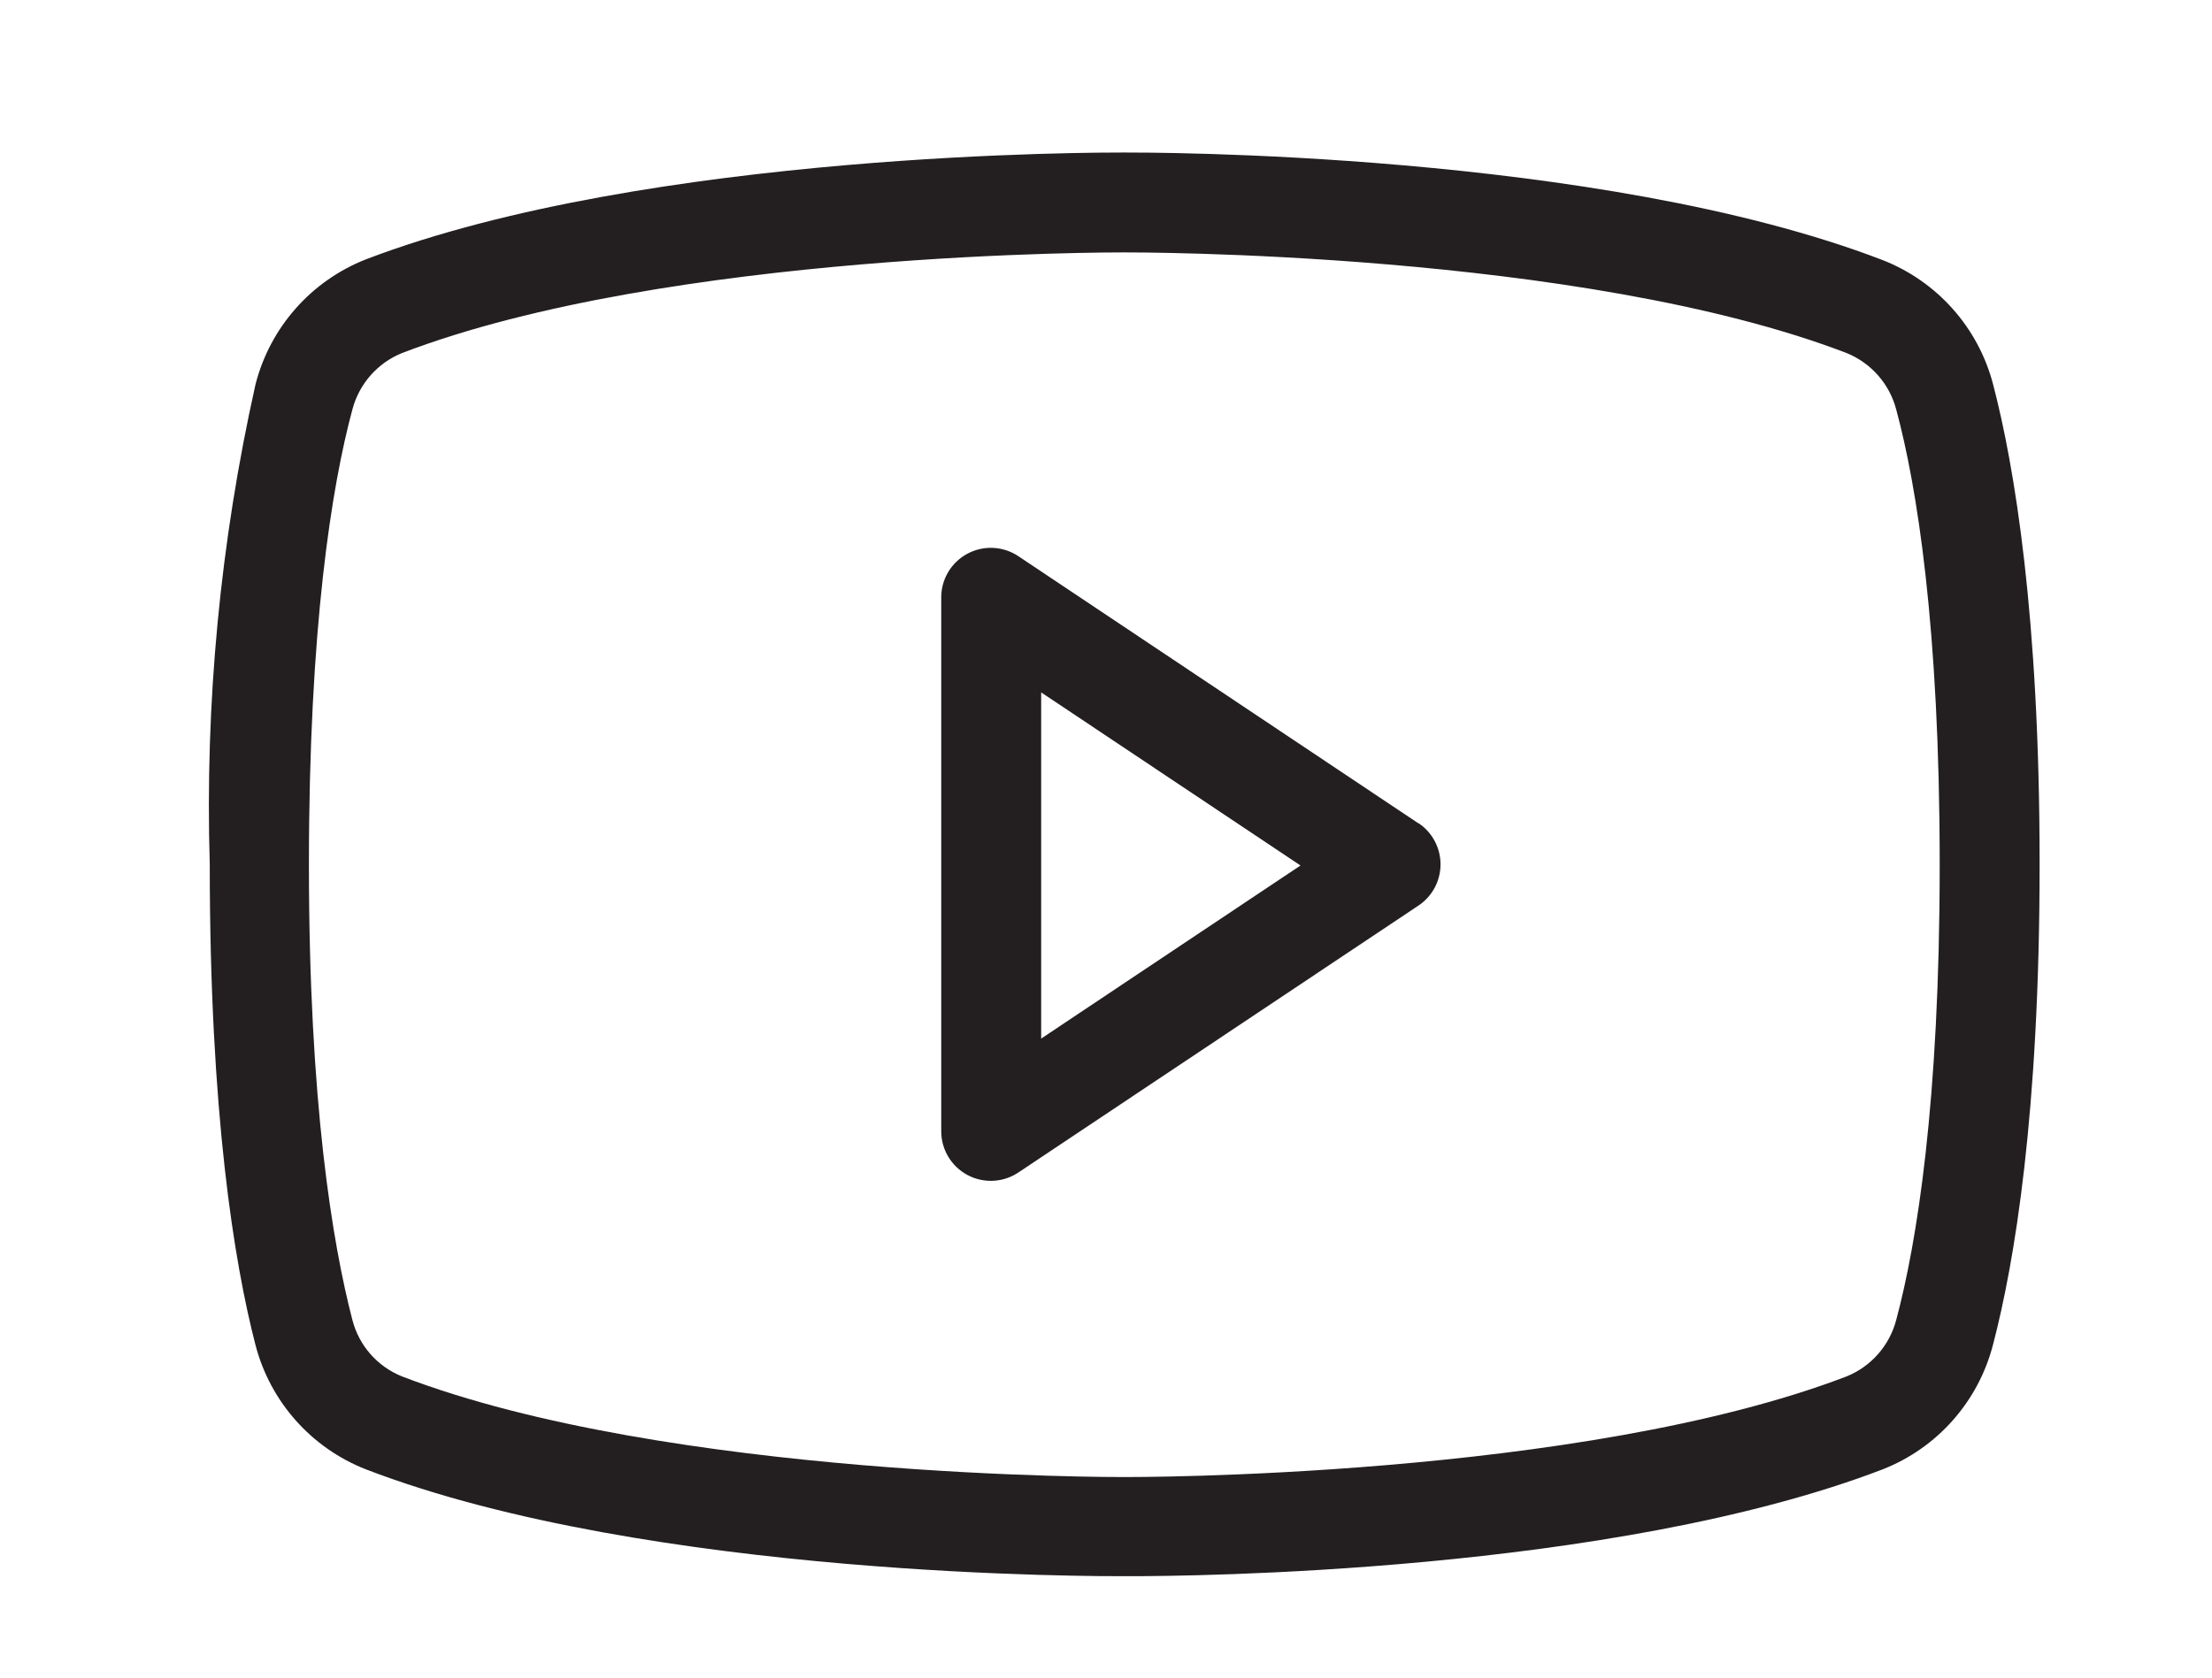
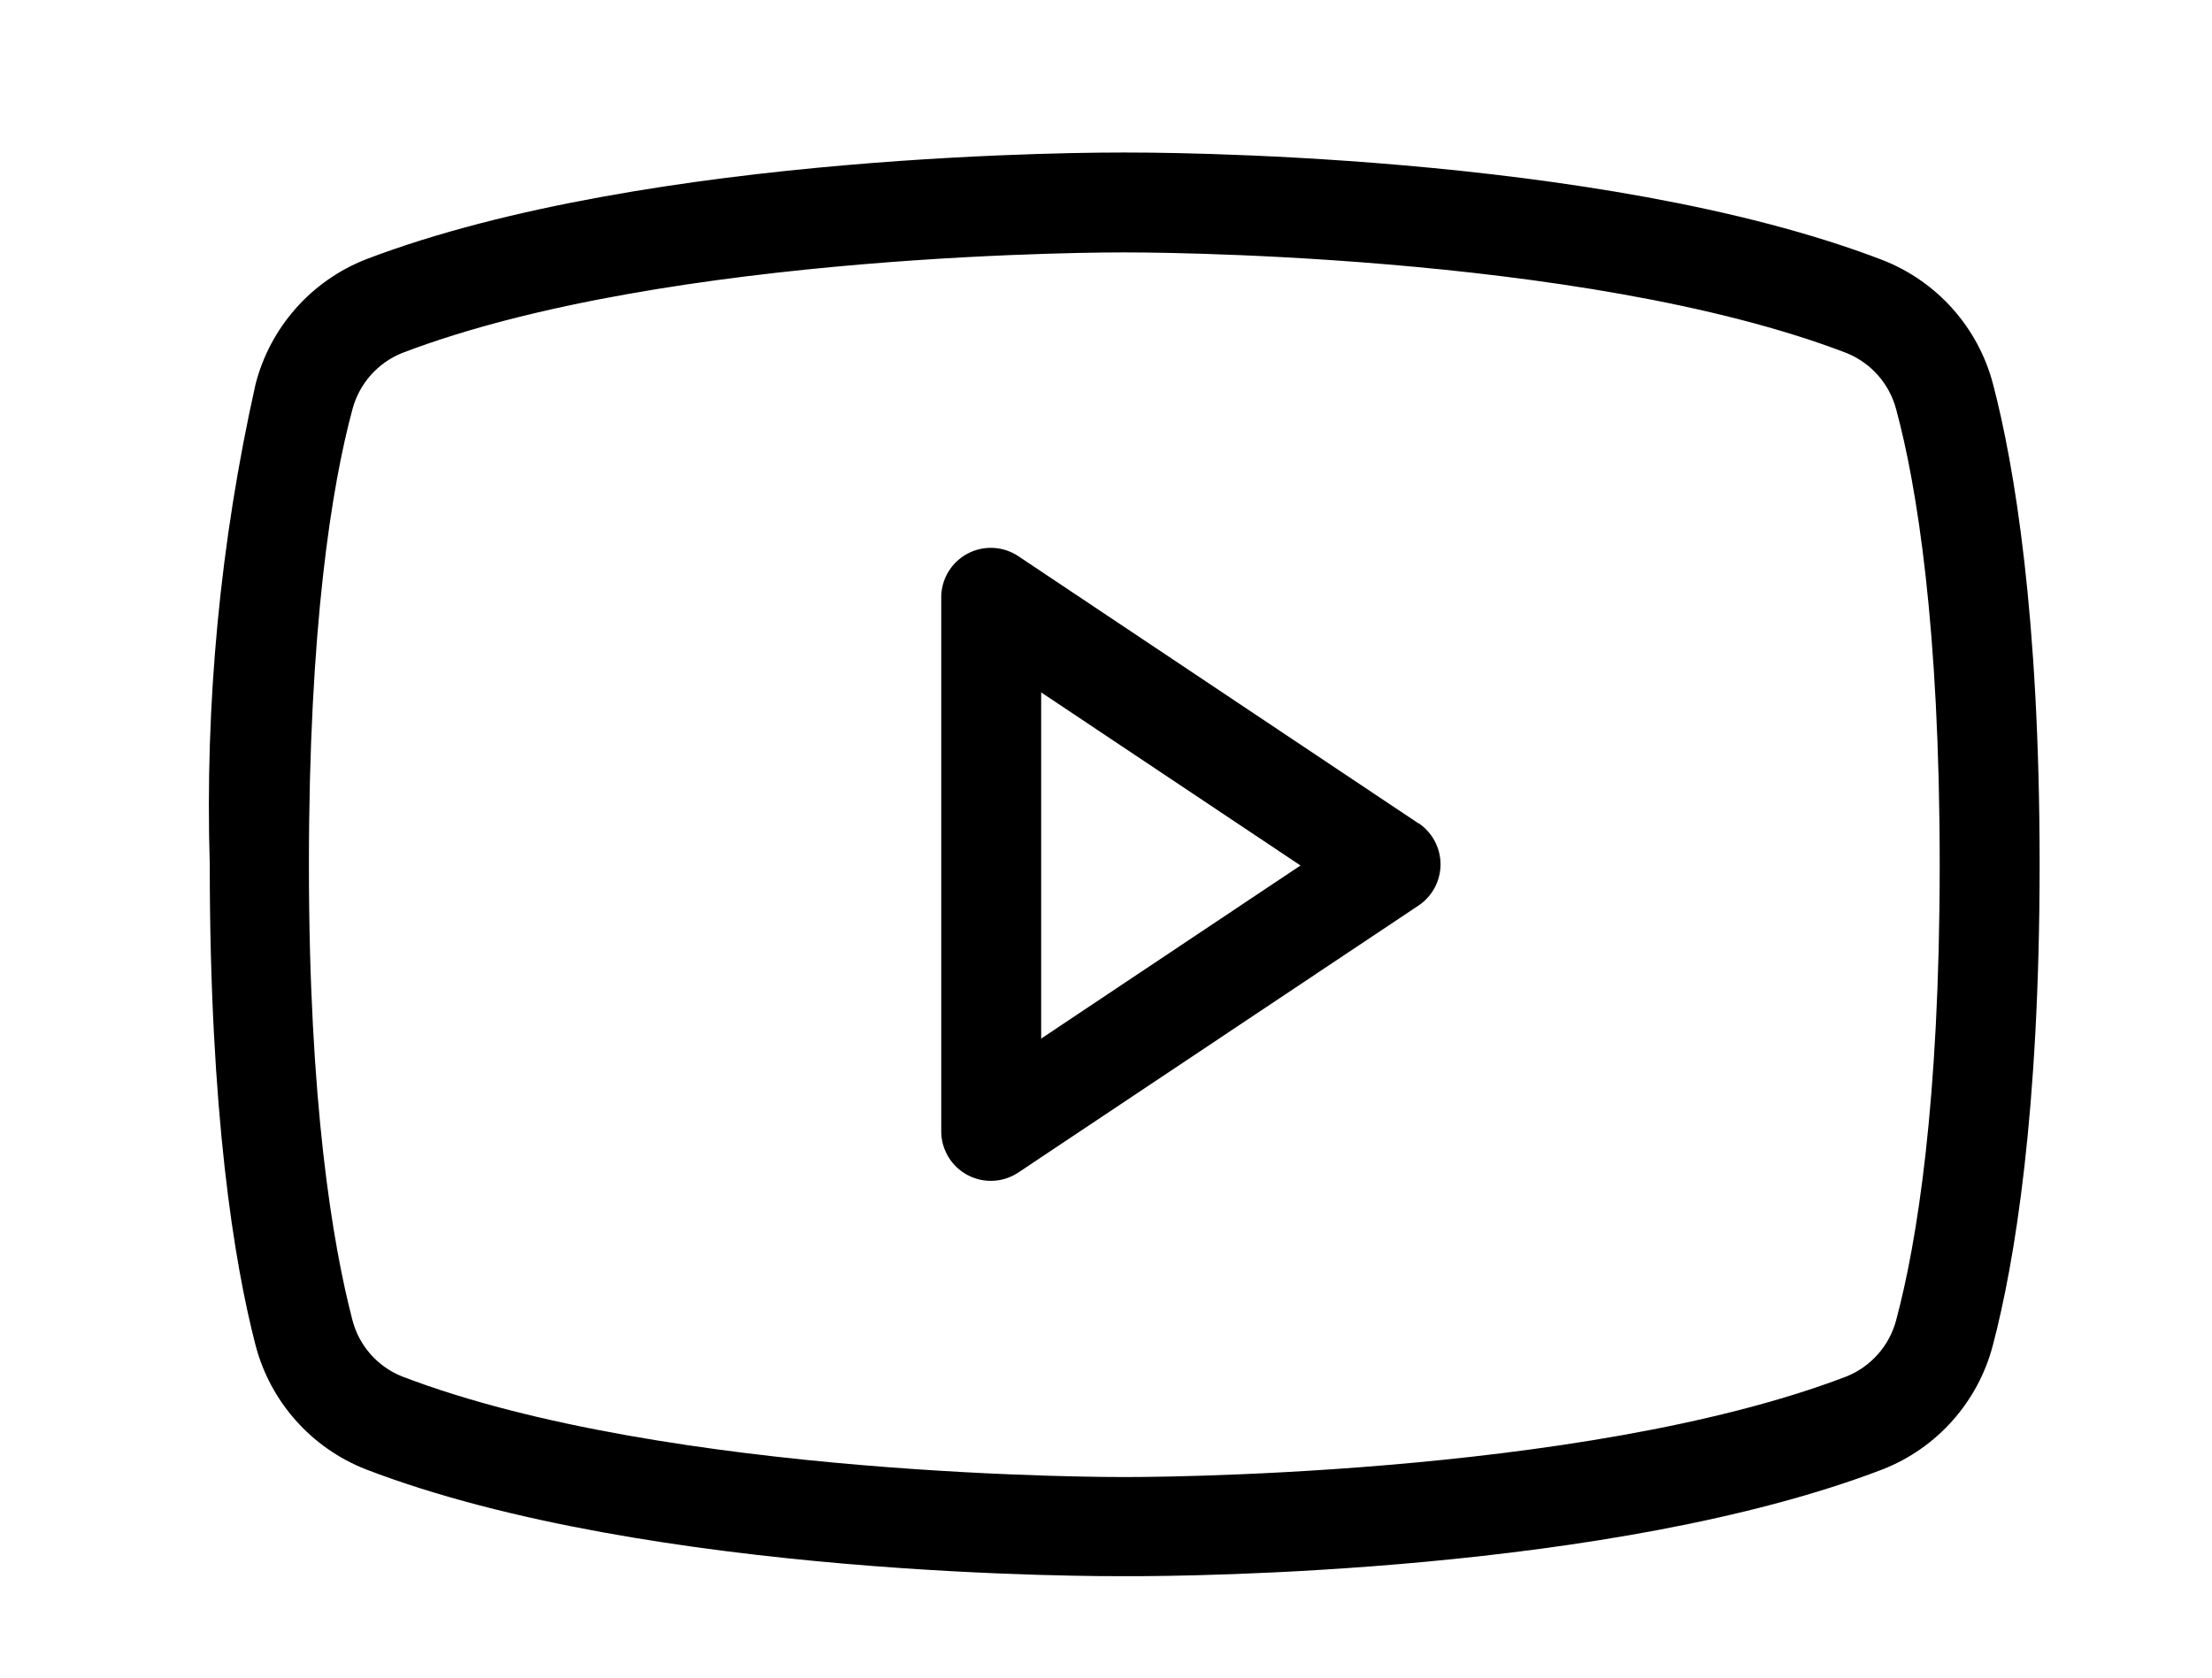
- <svg xmlns="http://www.w3.org/2000/svg" width="29" height="22" fill="none">
-   <path d="m18.6 10.8-5.24-3.5a.65.65 0 0 0-1.02.55v6.98a.65.65 0 0 0 1.02.54l5.23-3.49a.65.65 0 0 0 0-1.09Zm-4.95 2.8V9.08l3.4 2.27-3.4 2.27Zm12.48-8.56a2.4 2.4 0 0 0-1.45-1.63C20.96 1.98 14.99 2 14.74 2S8.52 1.98 4.8 3.4a2.4 2.4 0 0 0-1.45 1.64 25.32 25.32 0 0 0-.6 6.3c0 3.26.32 5.22.6 6.3a2.4 2.4 0 0 0 1.45 1.63c3.72 1.43 9.69 1.4 9.94 1.4h.08c.75 0 6.31-.04 9.86-1.4a2.4 2.4 0 0 0 1.45-1.64c.28-1.07.61-3.03.61-6.3 0-3.25-.33-5.22-.61-6.29Zm-1.27 12.27a1.1 1.1 0 0 1-.65.74c-3.5 1.34-9.4 1.32-9.47 1.32-.06 0-5.98.02-9.47-1.32a1.09 1.09 0 0 1-.65-.74c-.26-1-.57-2.85-.57-5.97 0-3.12.3-4.97.57-5.97a1.1 1.1 0 0 1 .65-.74c3.5-1.34 9.4-1.32 9.47-1.32.07 0 5.98-.02 9.47 1.32a1.1 1.1 0 0 1 .65.74c.27 1 .57 2.85.57 5.97 0 3.12-.3 4.96-.57 5.97Z" fill="#231F20" />
+ <svg xmlns="http://www.w3.org/2000/svg" width="29" height="22">
+   <path d="m18.6 10.8-5.24-3.5a.65.65 0 0 0-1.02.55v6.98a.65.65 0 0 0 1.02.54l5.23-3.49a.65.65 0 0 0 0-1.09Zm-4.95 2.8V9.08l3.4 2.27-3.4 2.27Zm12.48-8.56a2.4 2.4 0 0 0-1.45-1.63C20.96 1.98 14.99 2 14.74 2S8.52 1.98 4.8 3.4a2.4 2.4 0 0 0-1.45 1.64 25.32 25.32 0 0 0-.6 6.3c0 3.26.32 5.22.6 6.3a2.4 2.4 0 0 0 1.45 1.63c3.72 1.43 9.69 1.4 9.94 1.4h.08c.75 0 6.31-.04 9.86-1.4a2.4 2.4 0 0 0 1.45-1.64c.28-1.07.61-3.03.61-6.3 0-3.25-.33-5.22-.61-6.29Zm-1.27 12.27a1.1 1.1 0 0 1-.65.74c-3.5 1.34-9.4 1.32-9.47 1.32-.06 0-5.98.02-9.47-1.32a1.09 1.09 0 0 1-.65-.74c-.26-1-.57-2.85-.57-5.97 0-3.12.3-4.97.57-5.97a1.1 1.1 0 0 1 .65-.74c3.5-1.34 9.4-1.32 9.47-1.32.07 0 5.98-.02 9.47 1.32a1.1 1.1 0 0 1 .65.74c.27 1 .57 2.85.57 5.97 0 3.12-.3 4.96-.57 5.97Z" fill="currentColor" />
</svg>
